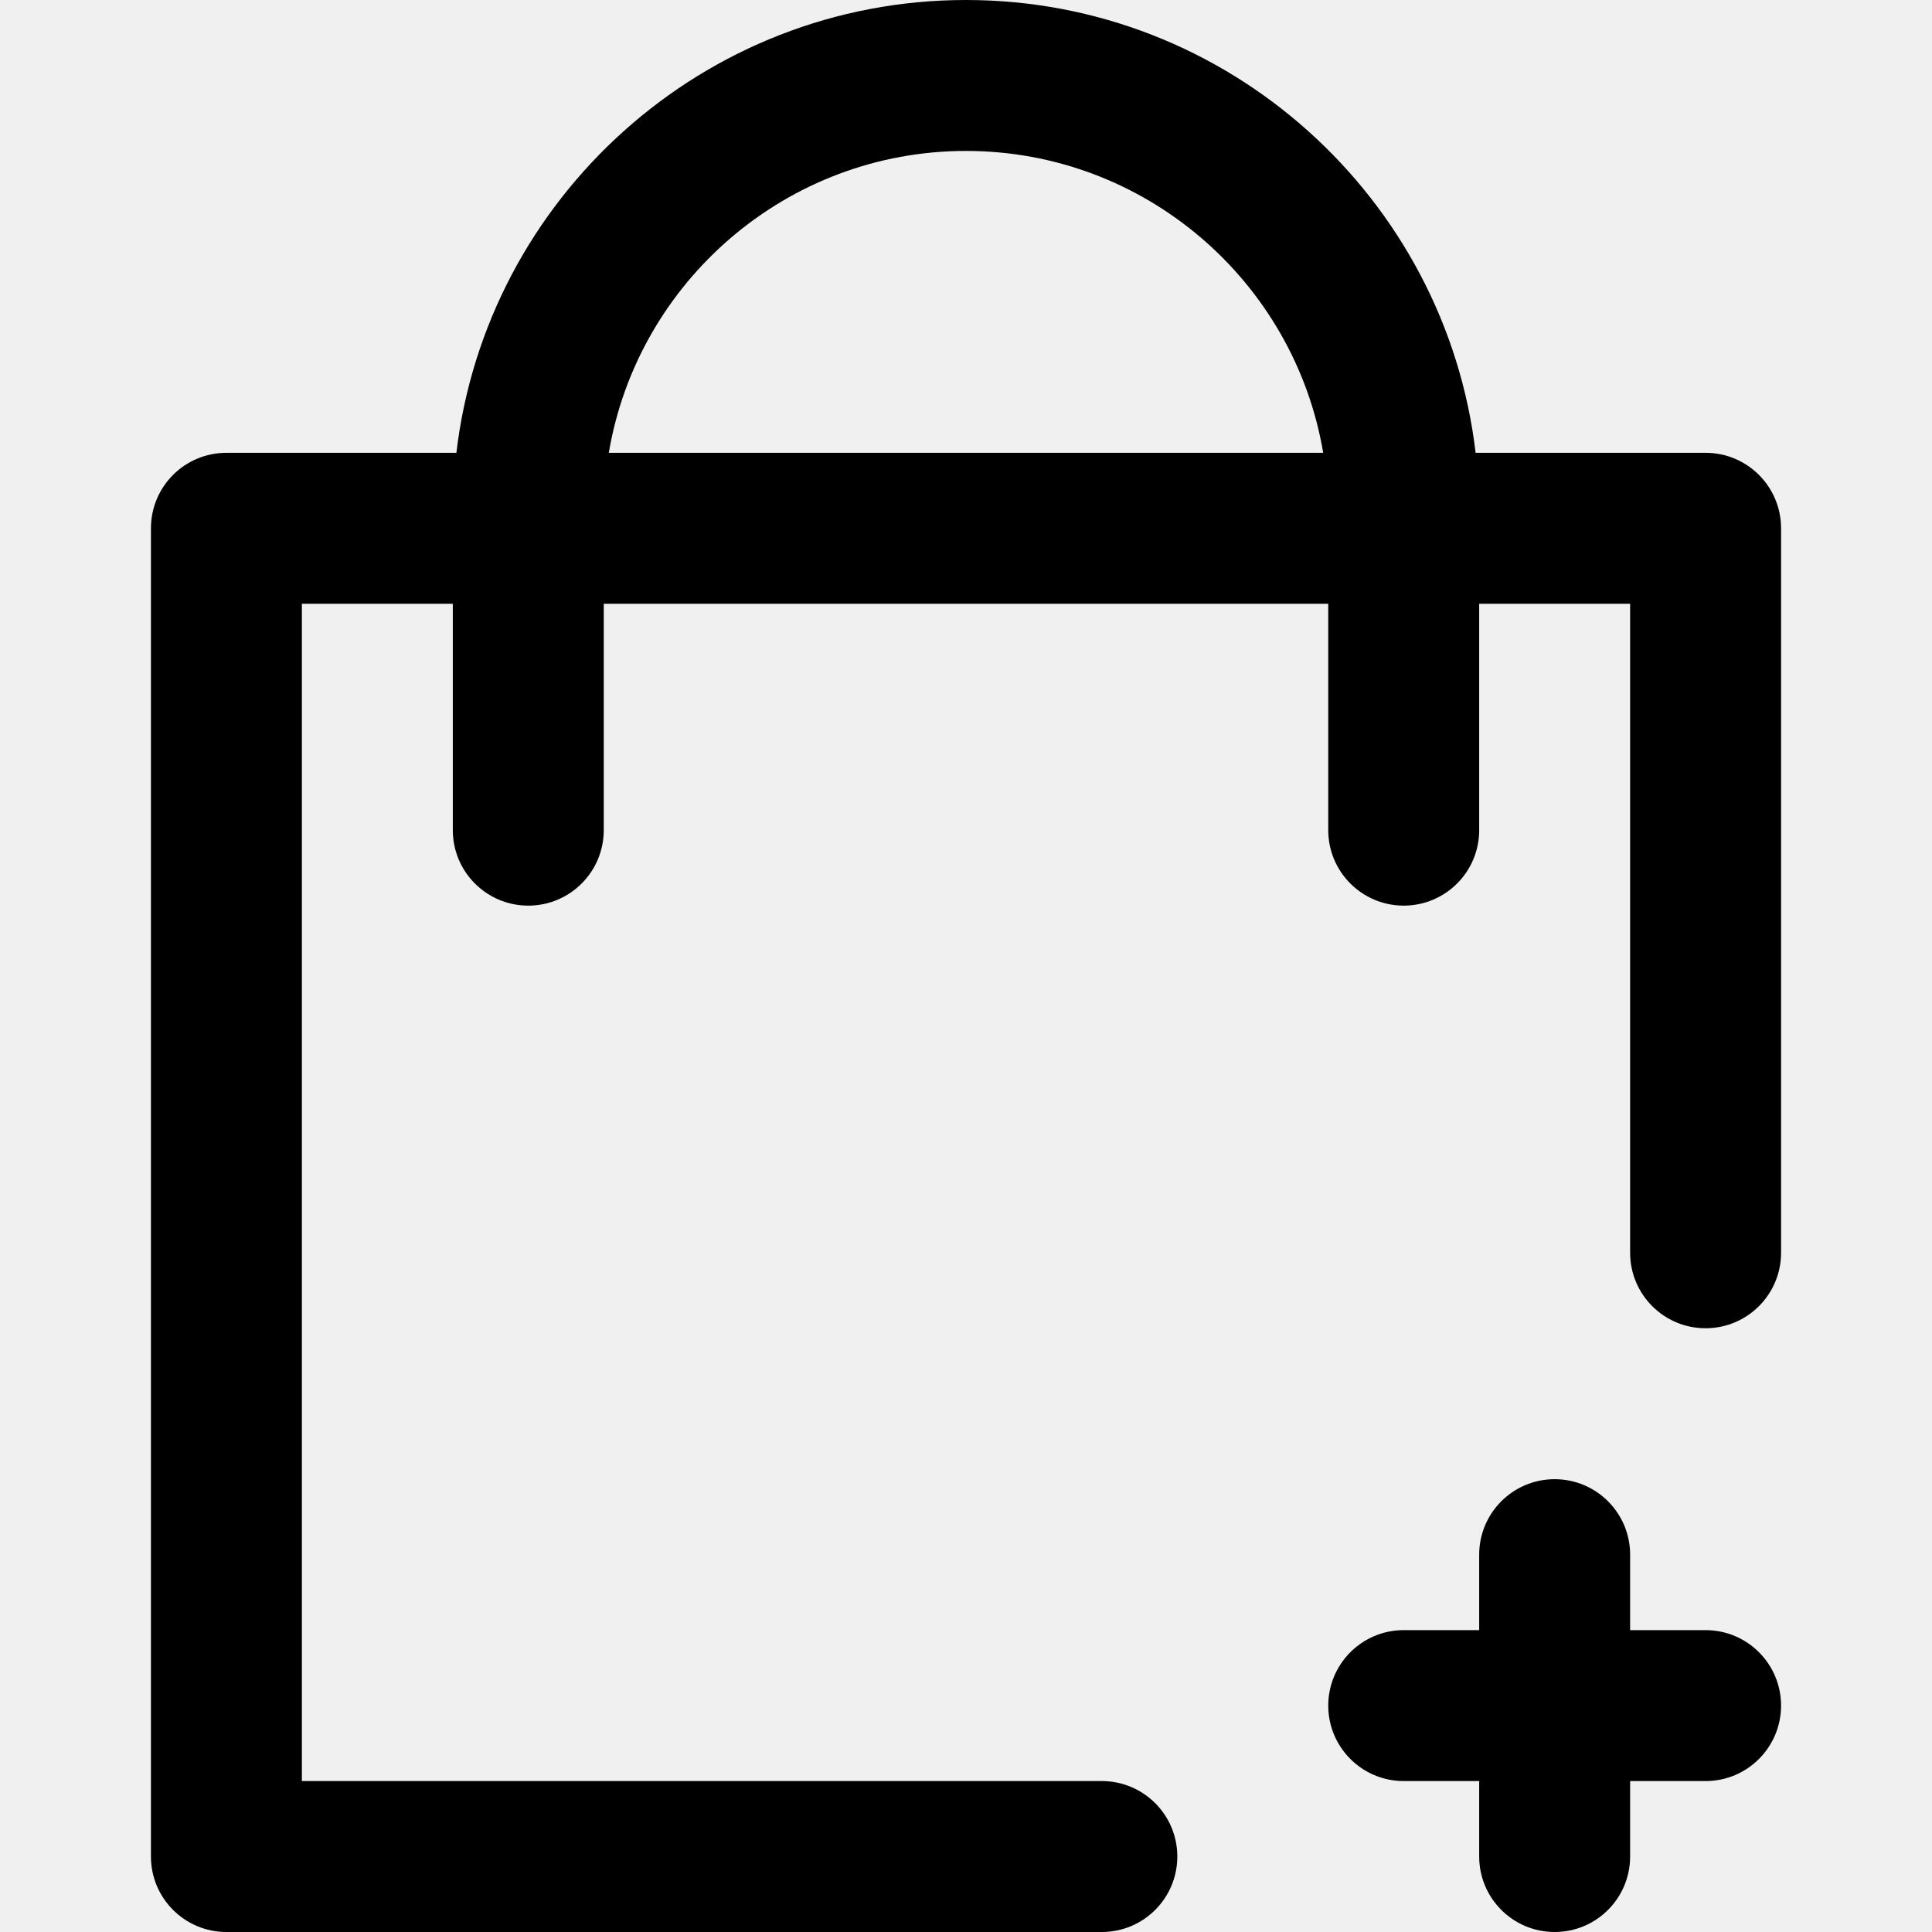
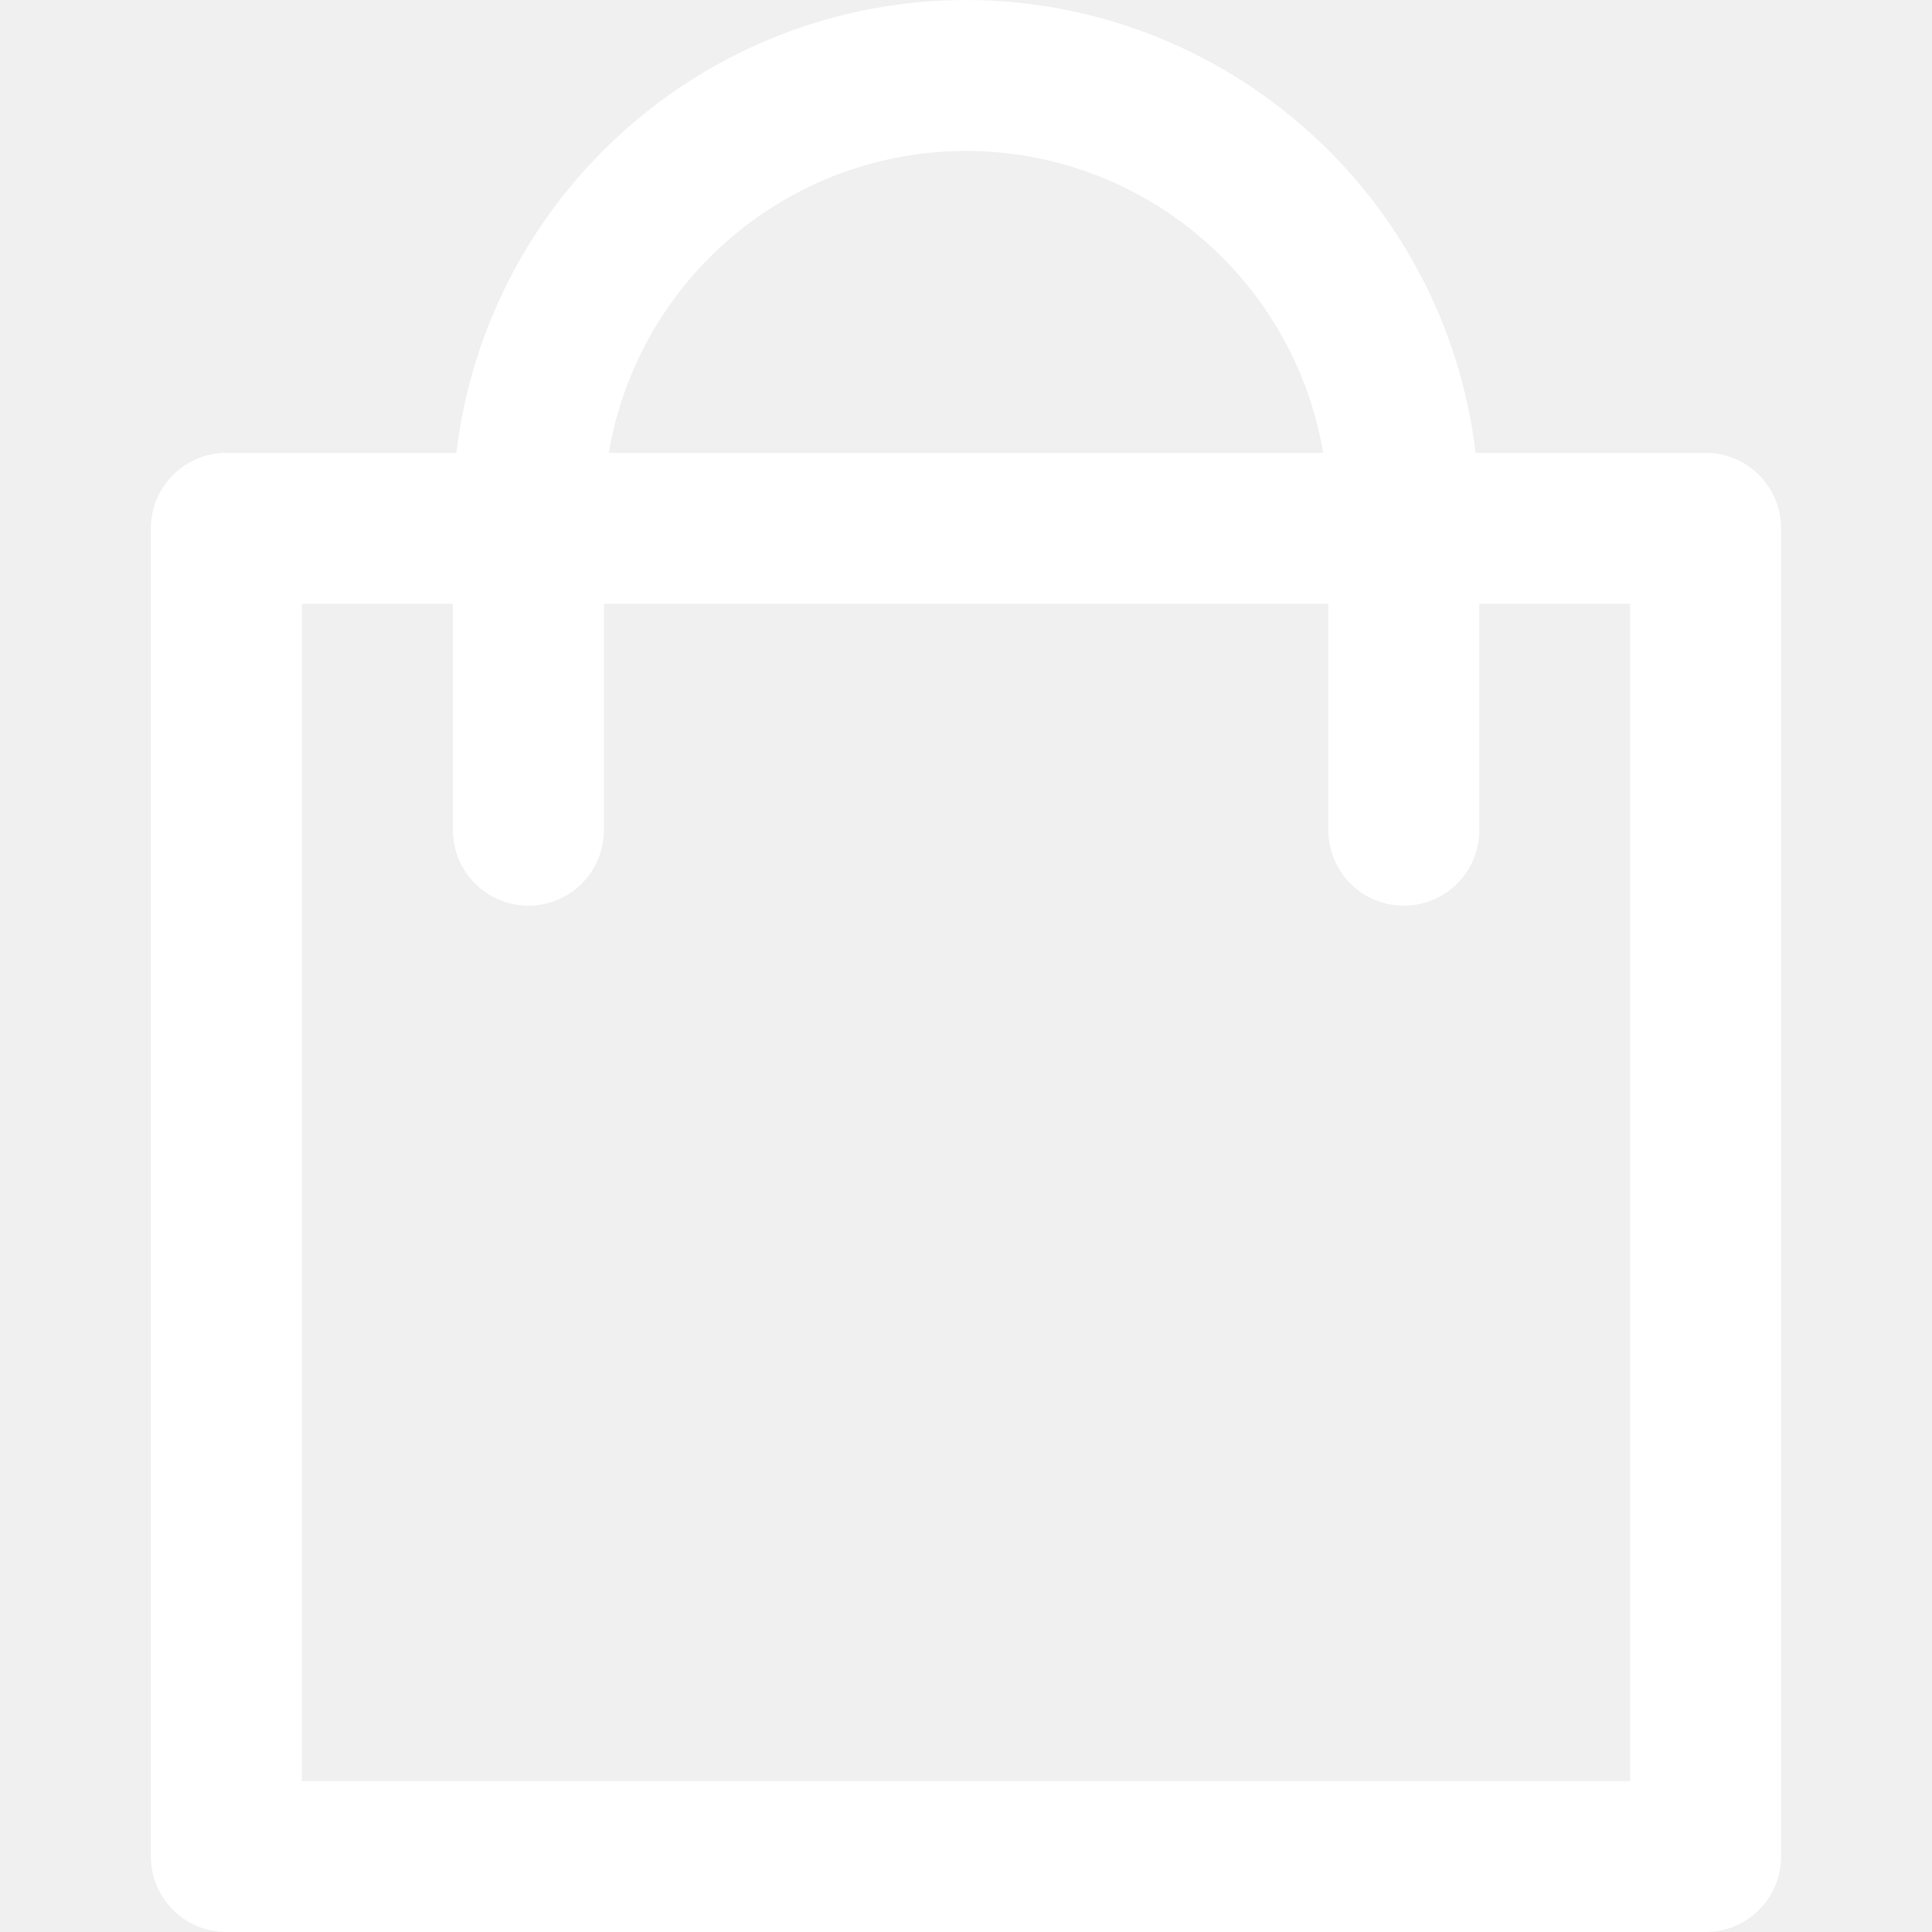
- <svg xmlns="http://www.w3.org/2000/svg" height="512" width="512">
-   <path d="M472 452c0 11.046-8.954 20-20 20h-20v20c0 11.046-8.954 20-20 20s-20-8.954-20-20v-20h-20c-11.046 0-20-8.954-20-20s8.954-20 20-20h20v-20c0-11.046 8.954-20 20-20s20 8.954 20 20v20h20c11.046 0 20 8.954 20 20zm0-312v192c0 11.046-8.954 20-20 20s-20-8.954-20-20V160h-40v60c0 11.046-8.954 20-20 20s-20-8.954-20-20v-60H160v60c0 11.046-8.954 20-20 20s-20-8.954-20-20v-60H80v312h212c11.046 0 20 8.954 20 20s-8.954 20-20 20H60c-11.046 0-20-8.954-20-20V140c0-11.046 8.954-20 20-20h60.946C128.891 52.523 186.423 0 256 0s127.109 52.523 135.054 120H452c11.046 0 20 8.954 20 20zm-121.341-20c-7.64-45.345-47.176-80-94.659-80s-87.019 34.655-94.659 80z" />
+ <svg xmlns="http://www.w3.org/2000/svg" width="18" height="18" fill="none">
+   <path d="M15.89 4.219h-2.142A4.788 4.788 0 009 0a4.788 4.788 0 00-4.748 4.219H2.109a.703.703 0 00-.703.703v12.375c0 .388.315.703.703.703h13.782a.703.703 0 00.703-.703V4.922a.703.703 0 00-.703-.703zM9 1.406a3.38 3.38 0 013.328 2.813H5.672A3.38 3.38 0 019 1.406zm6.188 15.188H2.812V5.625H4.22v2.11a.703.703 0 101.406 0v-2.11h6.75v2.11a.703.703 0 101.406 0v-2.11h1.406v10.969z" fill="#fff" />
</svg>
